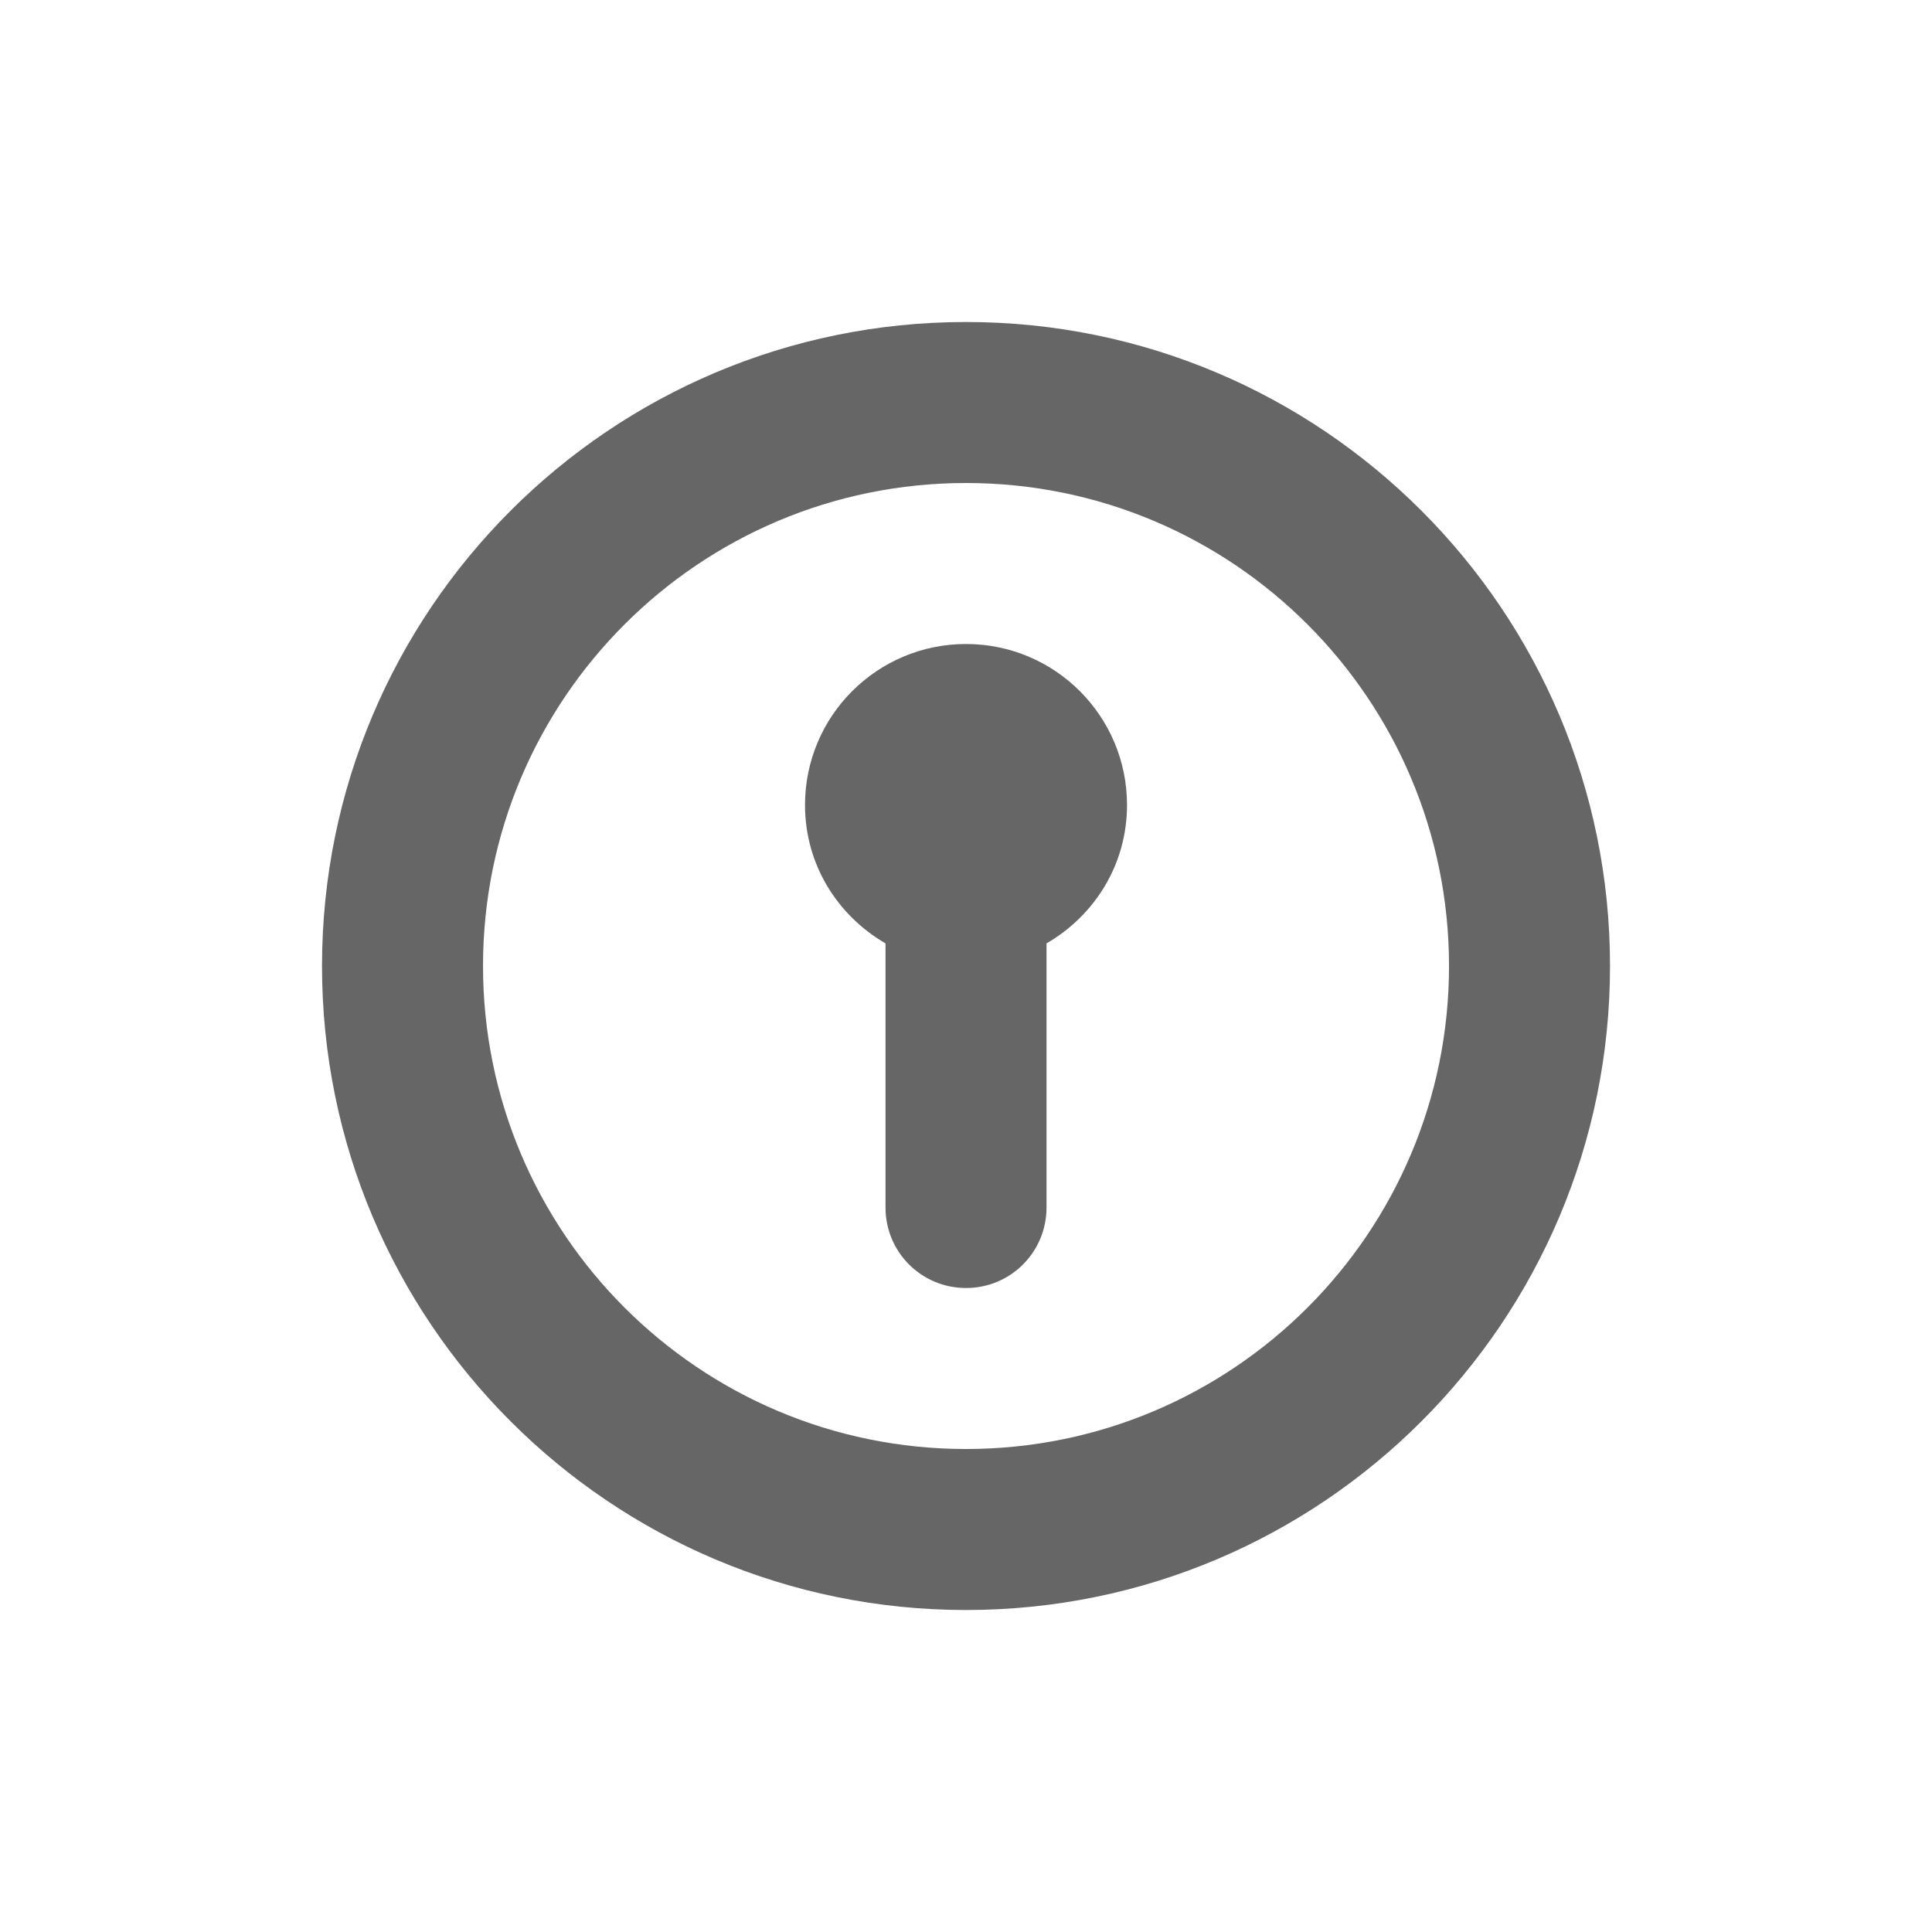
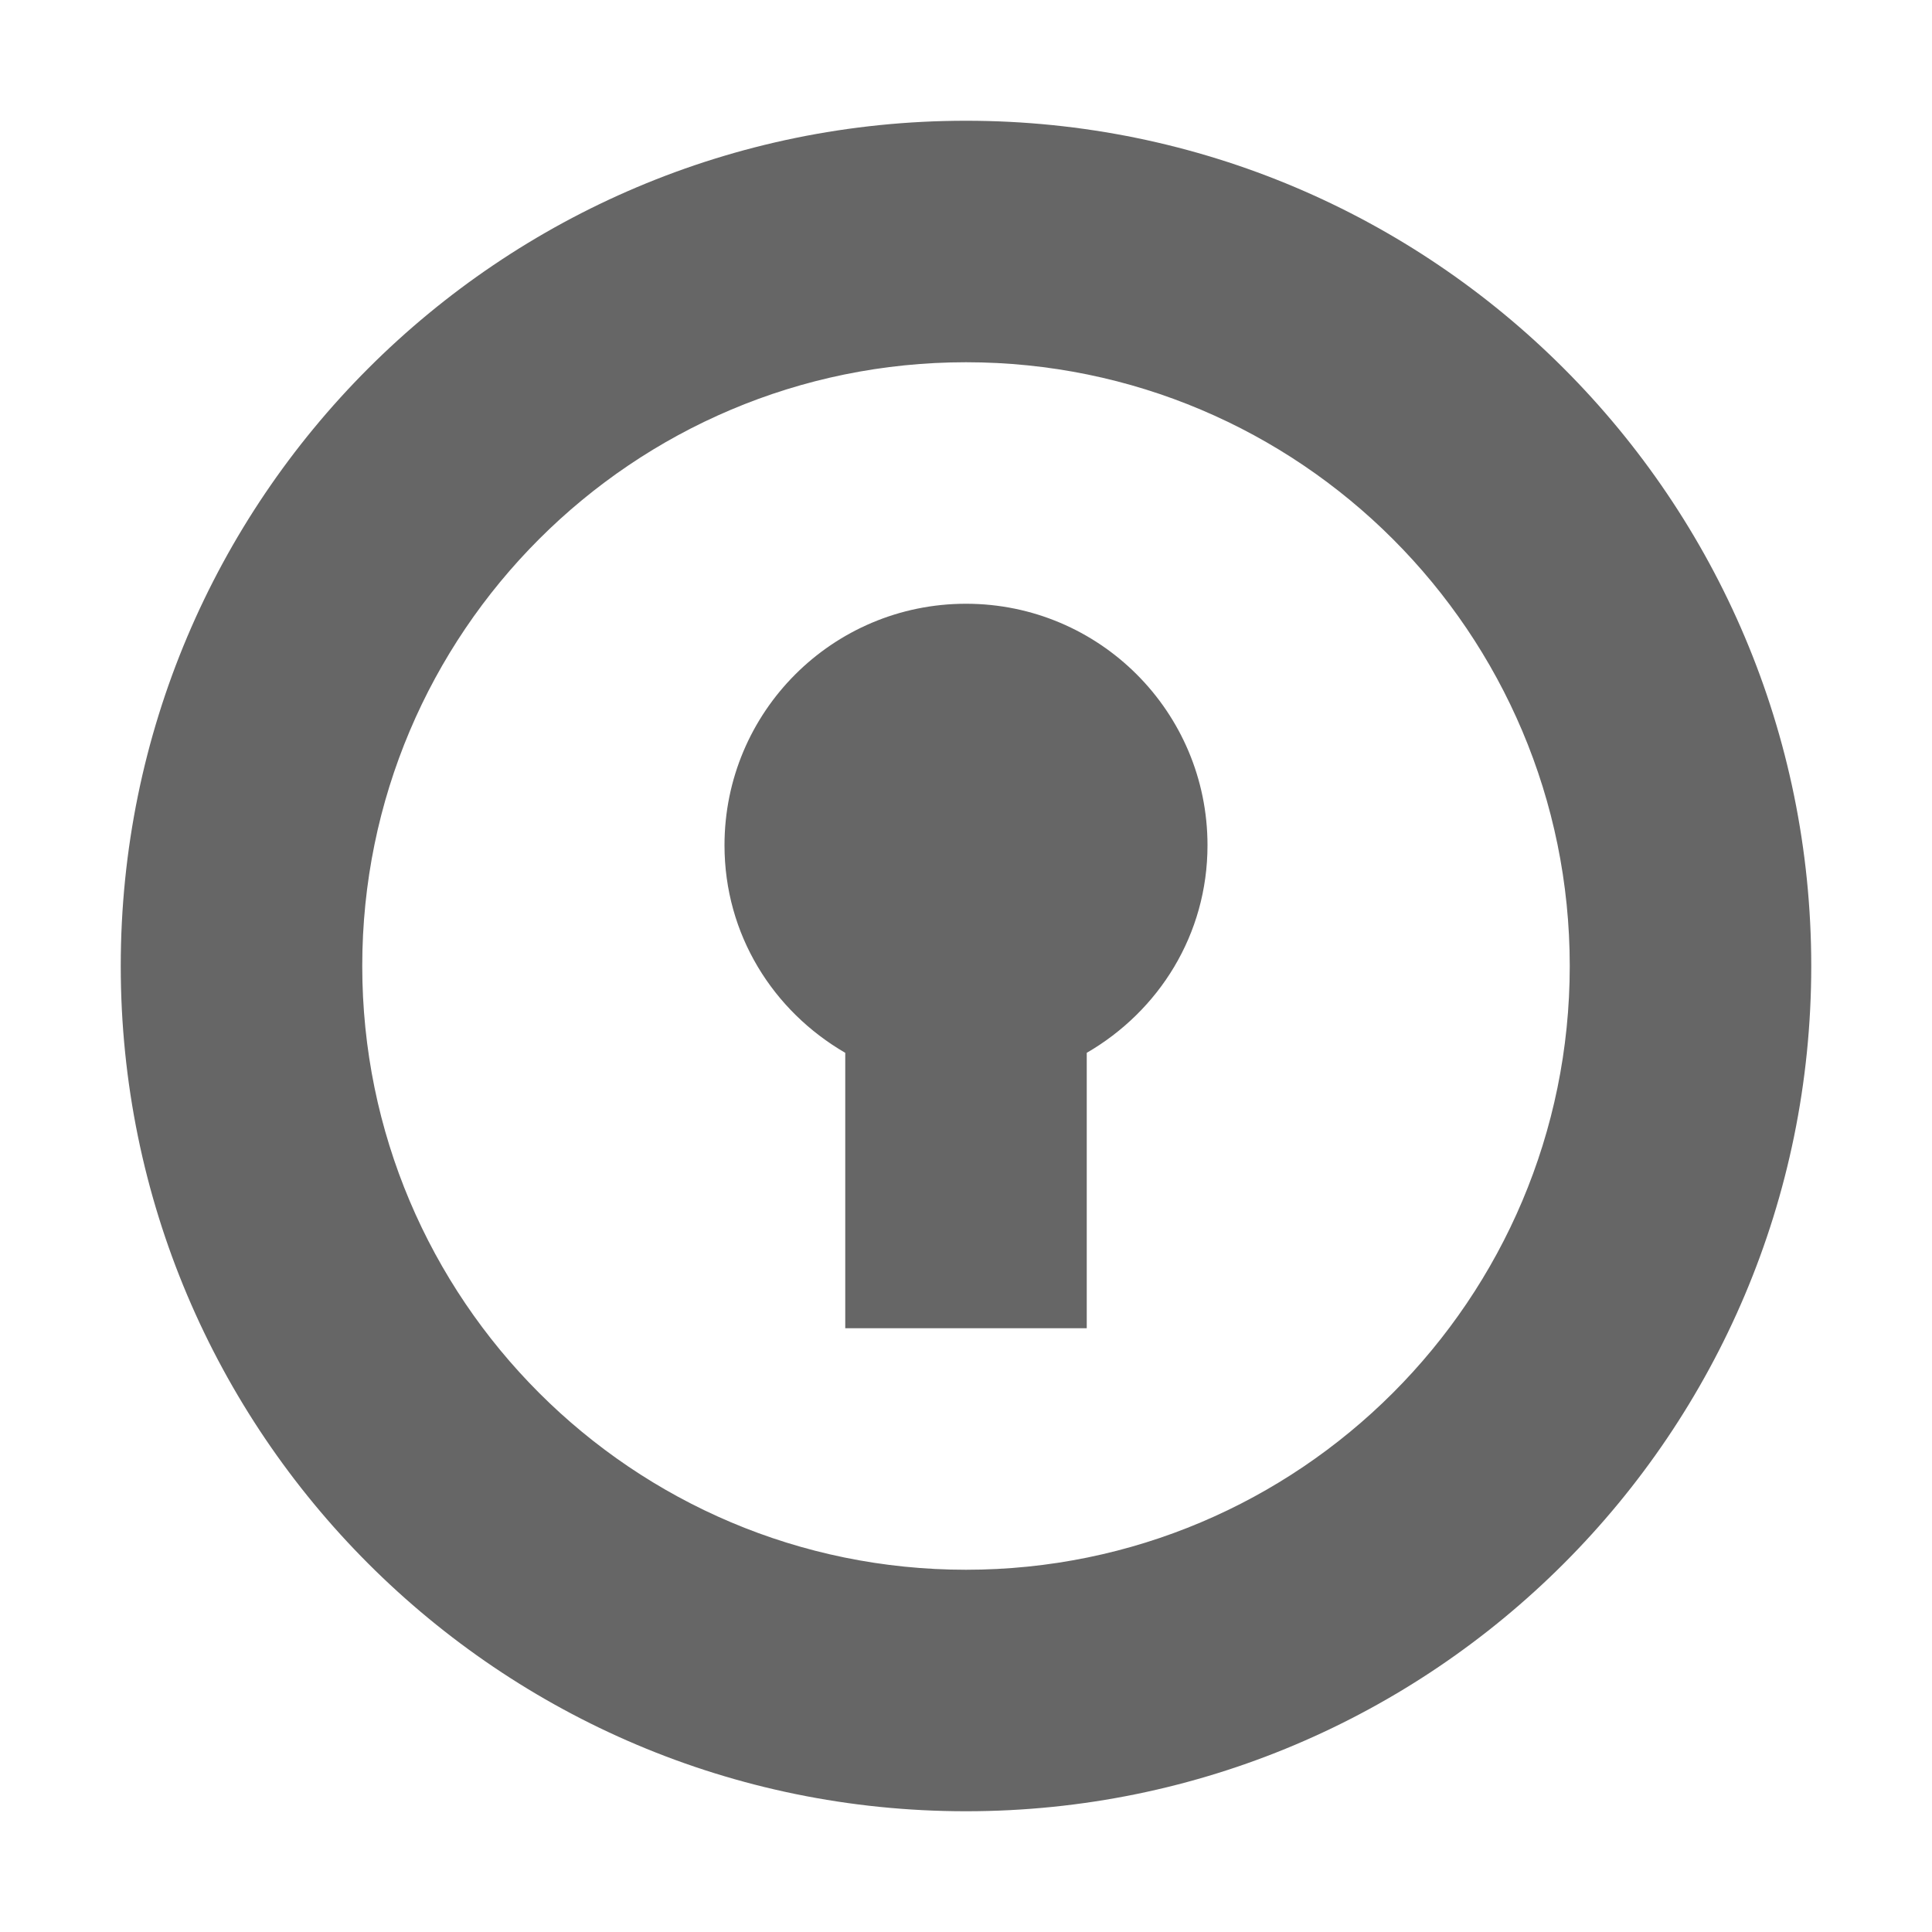
- <svg xmlns="http://www.w3.org/2000/svg" width="24" height="24" id="svg13094" version="1.1">
+ <svg xmlns="http://www.w3.org/2000/svg" width="16" height="16" id="svg13094" version="1.1">
  <defs id="defs13096" />
-   <g transform="translate(9398.616,-4989.879)" id="layer1">
-     <path style="fill:#666666;fill-opacity:1;fill-rule:nonzero;stroke:none" d="m -9386.616,4993.879 c -4.418,0 -8,3.582 -8,8 0,4.418 3.582,8 8,8 4.418,0 8,-3.582 8,-8 0,-4.418 -3.582,-8 -8,-8 z m 0,2 c 3.314,0 6,2.686 6,6 0,3.314 -2.686,6 -6,6 -3.314,0 -6,-2.686 -6,-6 0,-3.314 2.686,-6 6,-6 z" id="path3007" />
-     <path style="fill:#666666;fill-opacity:1;fill-rule:nonzero;stroke:none" d="m -9386.616,4997.879 c -1.105,0 -2,0.895 -2,2 0,0.74 0.403,1.373 1,1.719 l 0,3.281 c 0,0.554 0.446,1 1,1 0.554,0 1,-0.446 1,-1 l 0,-3.281 c 0.597,-0.346 1,-0.979 1,-1.719 0,-1.105 -0.895,-2 -2,-2 z" id="path3004" />
+   <g transform="translate(9398.616,-4997.879)" id="layer1">
+     <path style="fill:#666666;fill-opacity:1;fill-rule:nonzero;stroke:none" d="M 8 1 C 4.134 1 1 4.134 1 8 C 1 11.866 4.134 15 8 15 C 11.866 15 15 11.866 15 8 C 15 4.134 11.866 1 8 1 z M 8 3 C 10.761 3 13 5.239 13 8 C 13 10.761 10.761 13 8 13 C 5.239 13 3 10.761 3 8 C 3 5.239 5.239 3 8 3 z M 8 5 C 6.895 5 6 5.895 6 7 C 6 7.74 6.403 8.373 7 8.719 L 7 11 L 9 11 L 9 8.719 C 9.597 8.373 10 7.74 10 7 C 10 5.895 9.105 5 8 5 z " transform="translate(-9398.616,4997.879)" id="path3004" />
  </g>
</svg>
